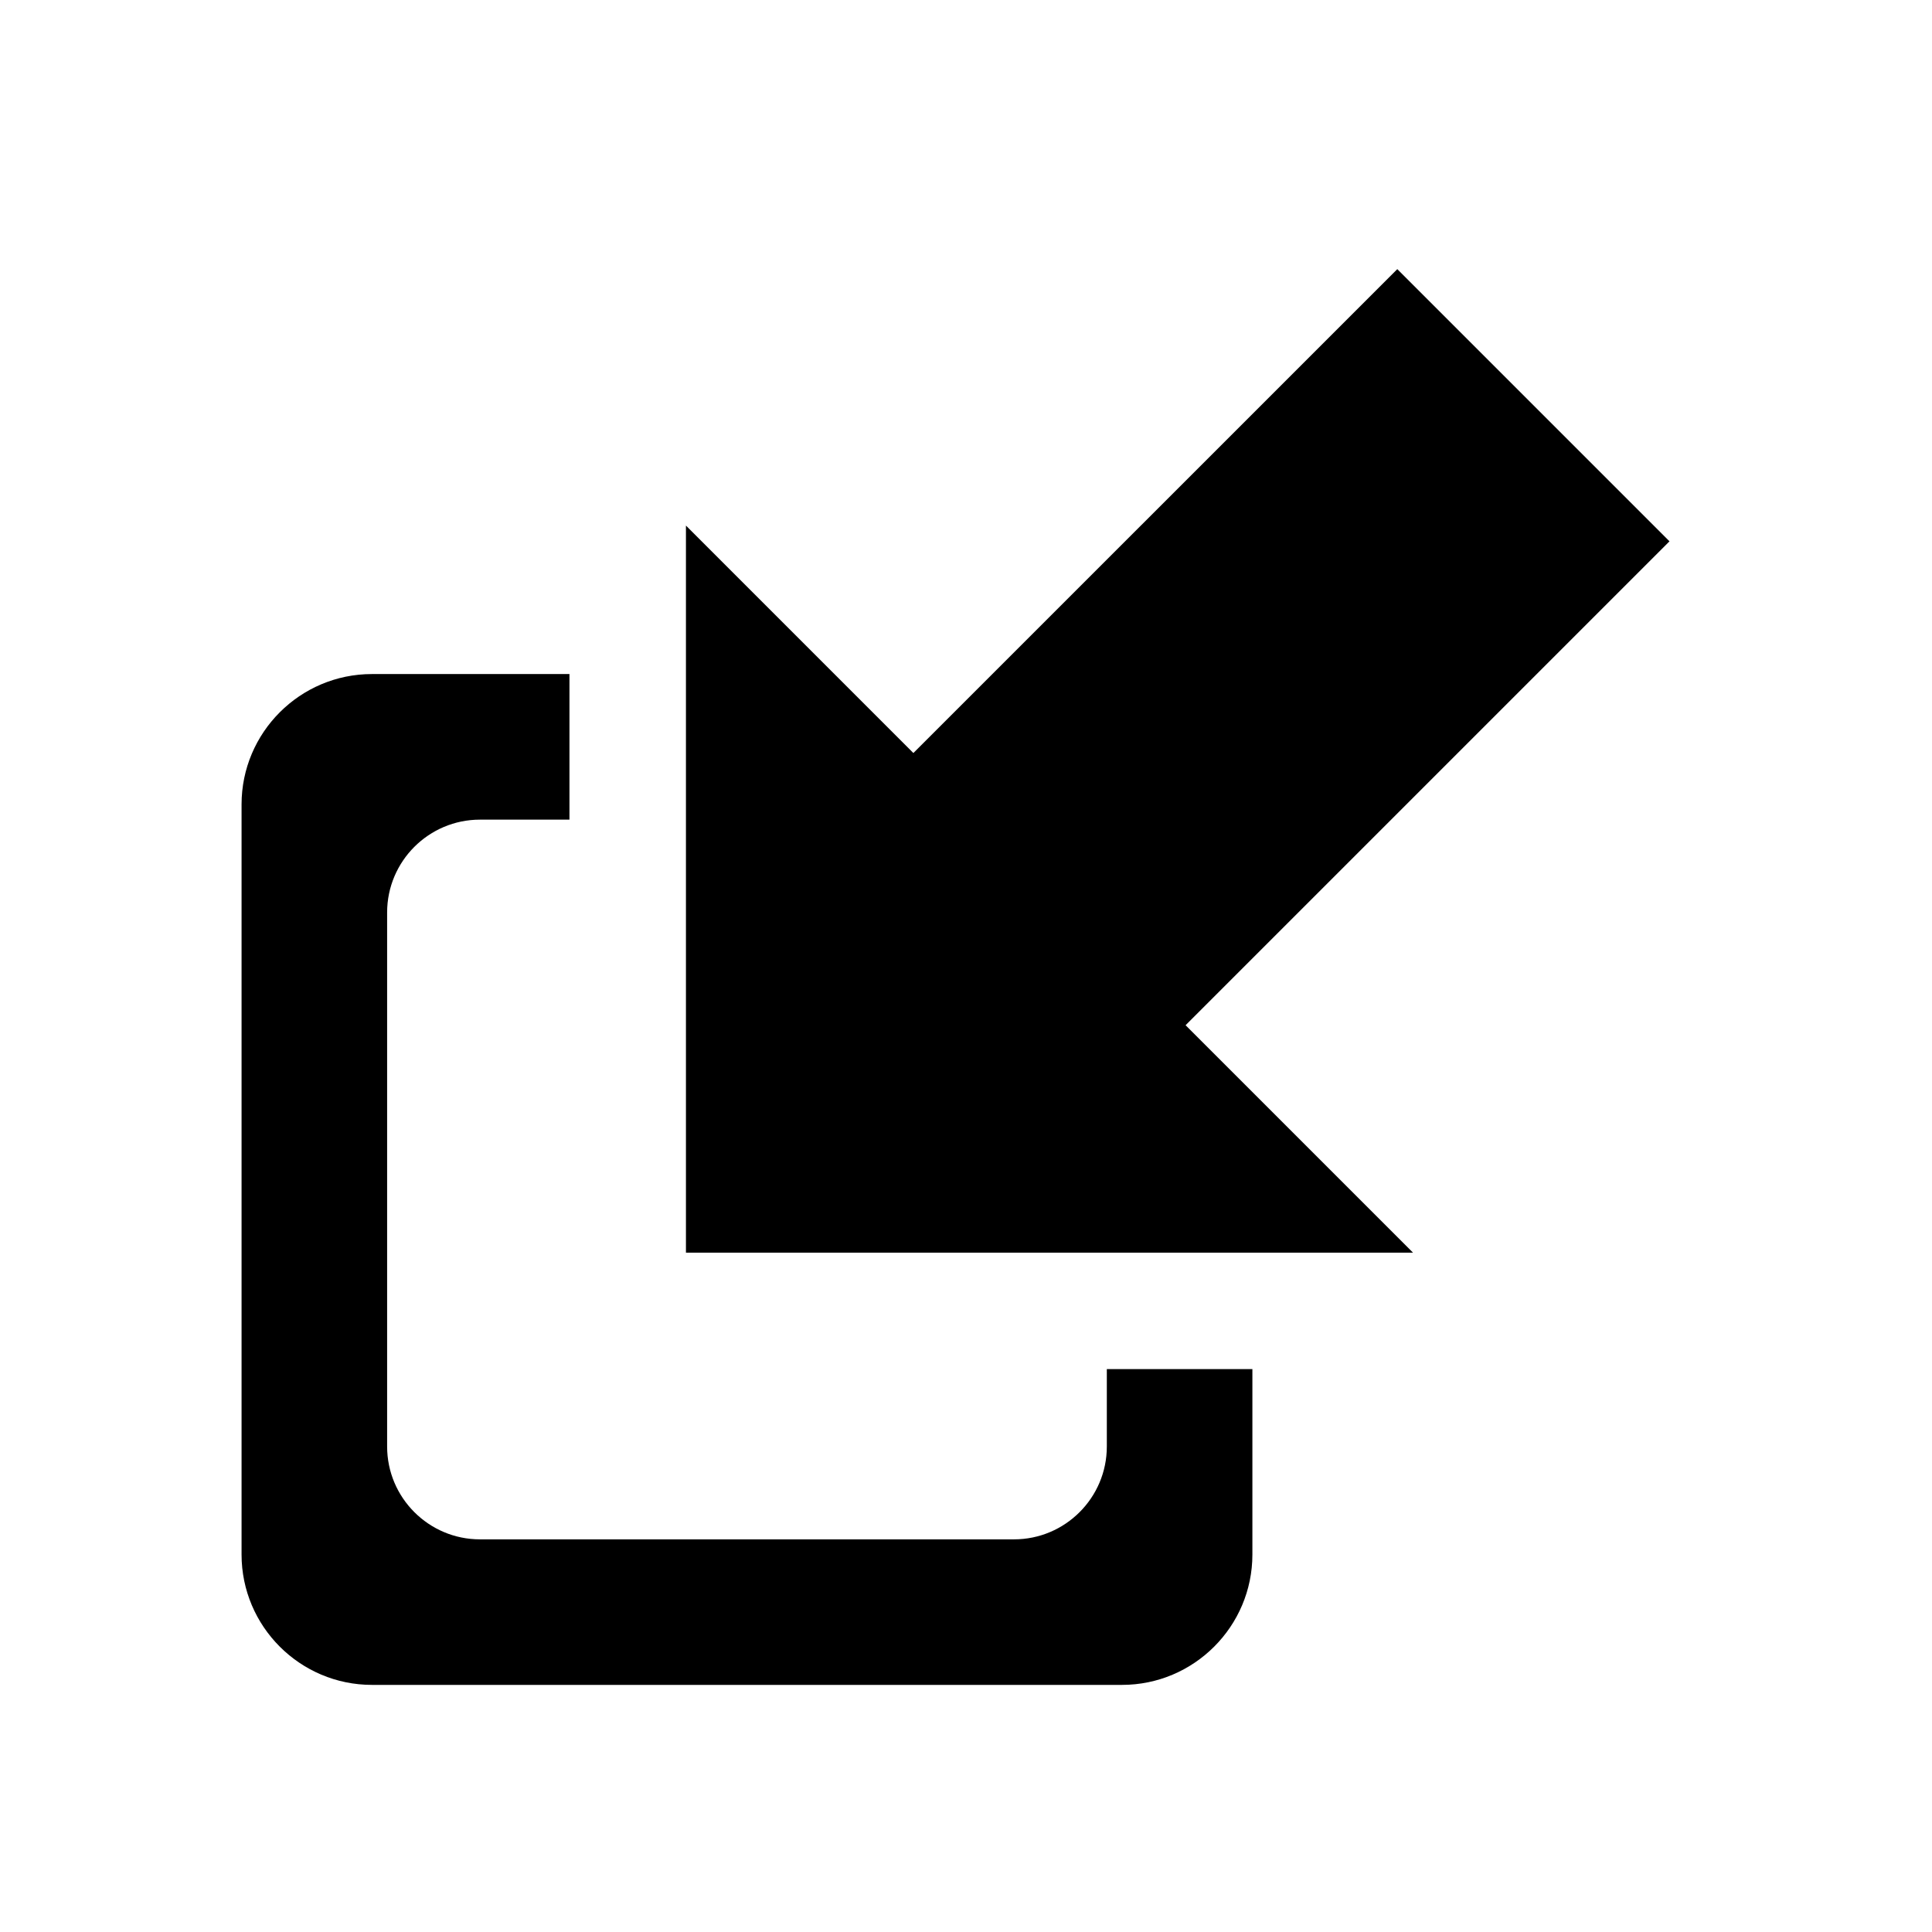
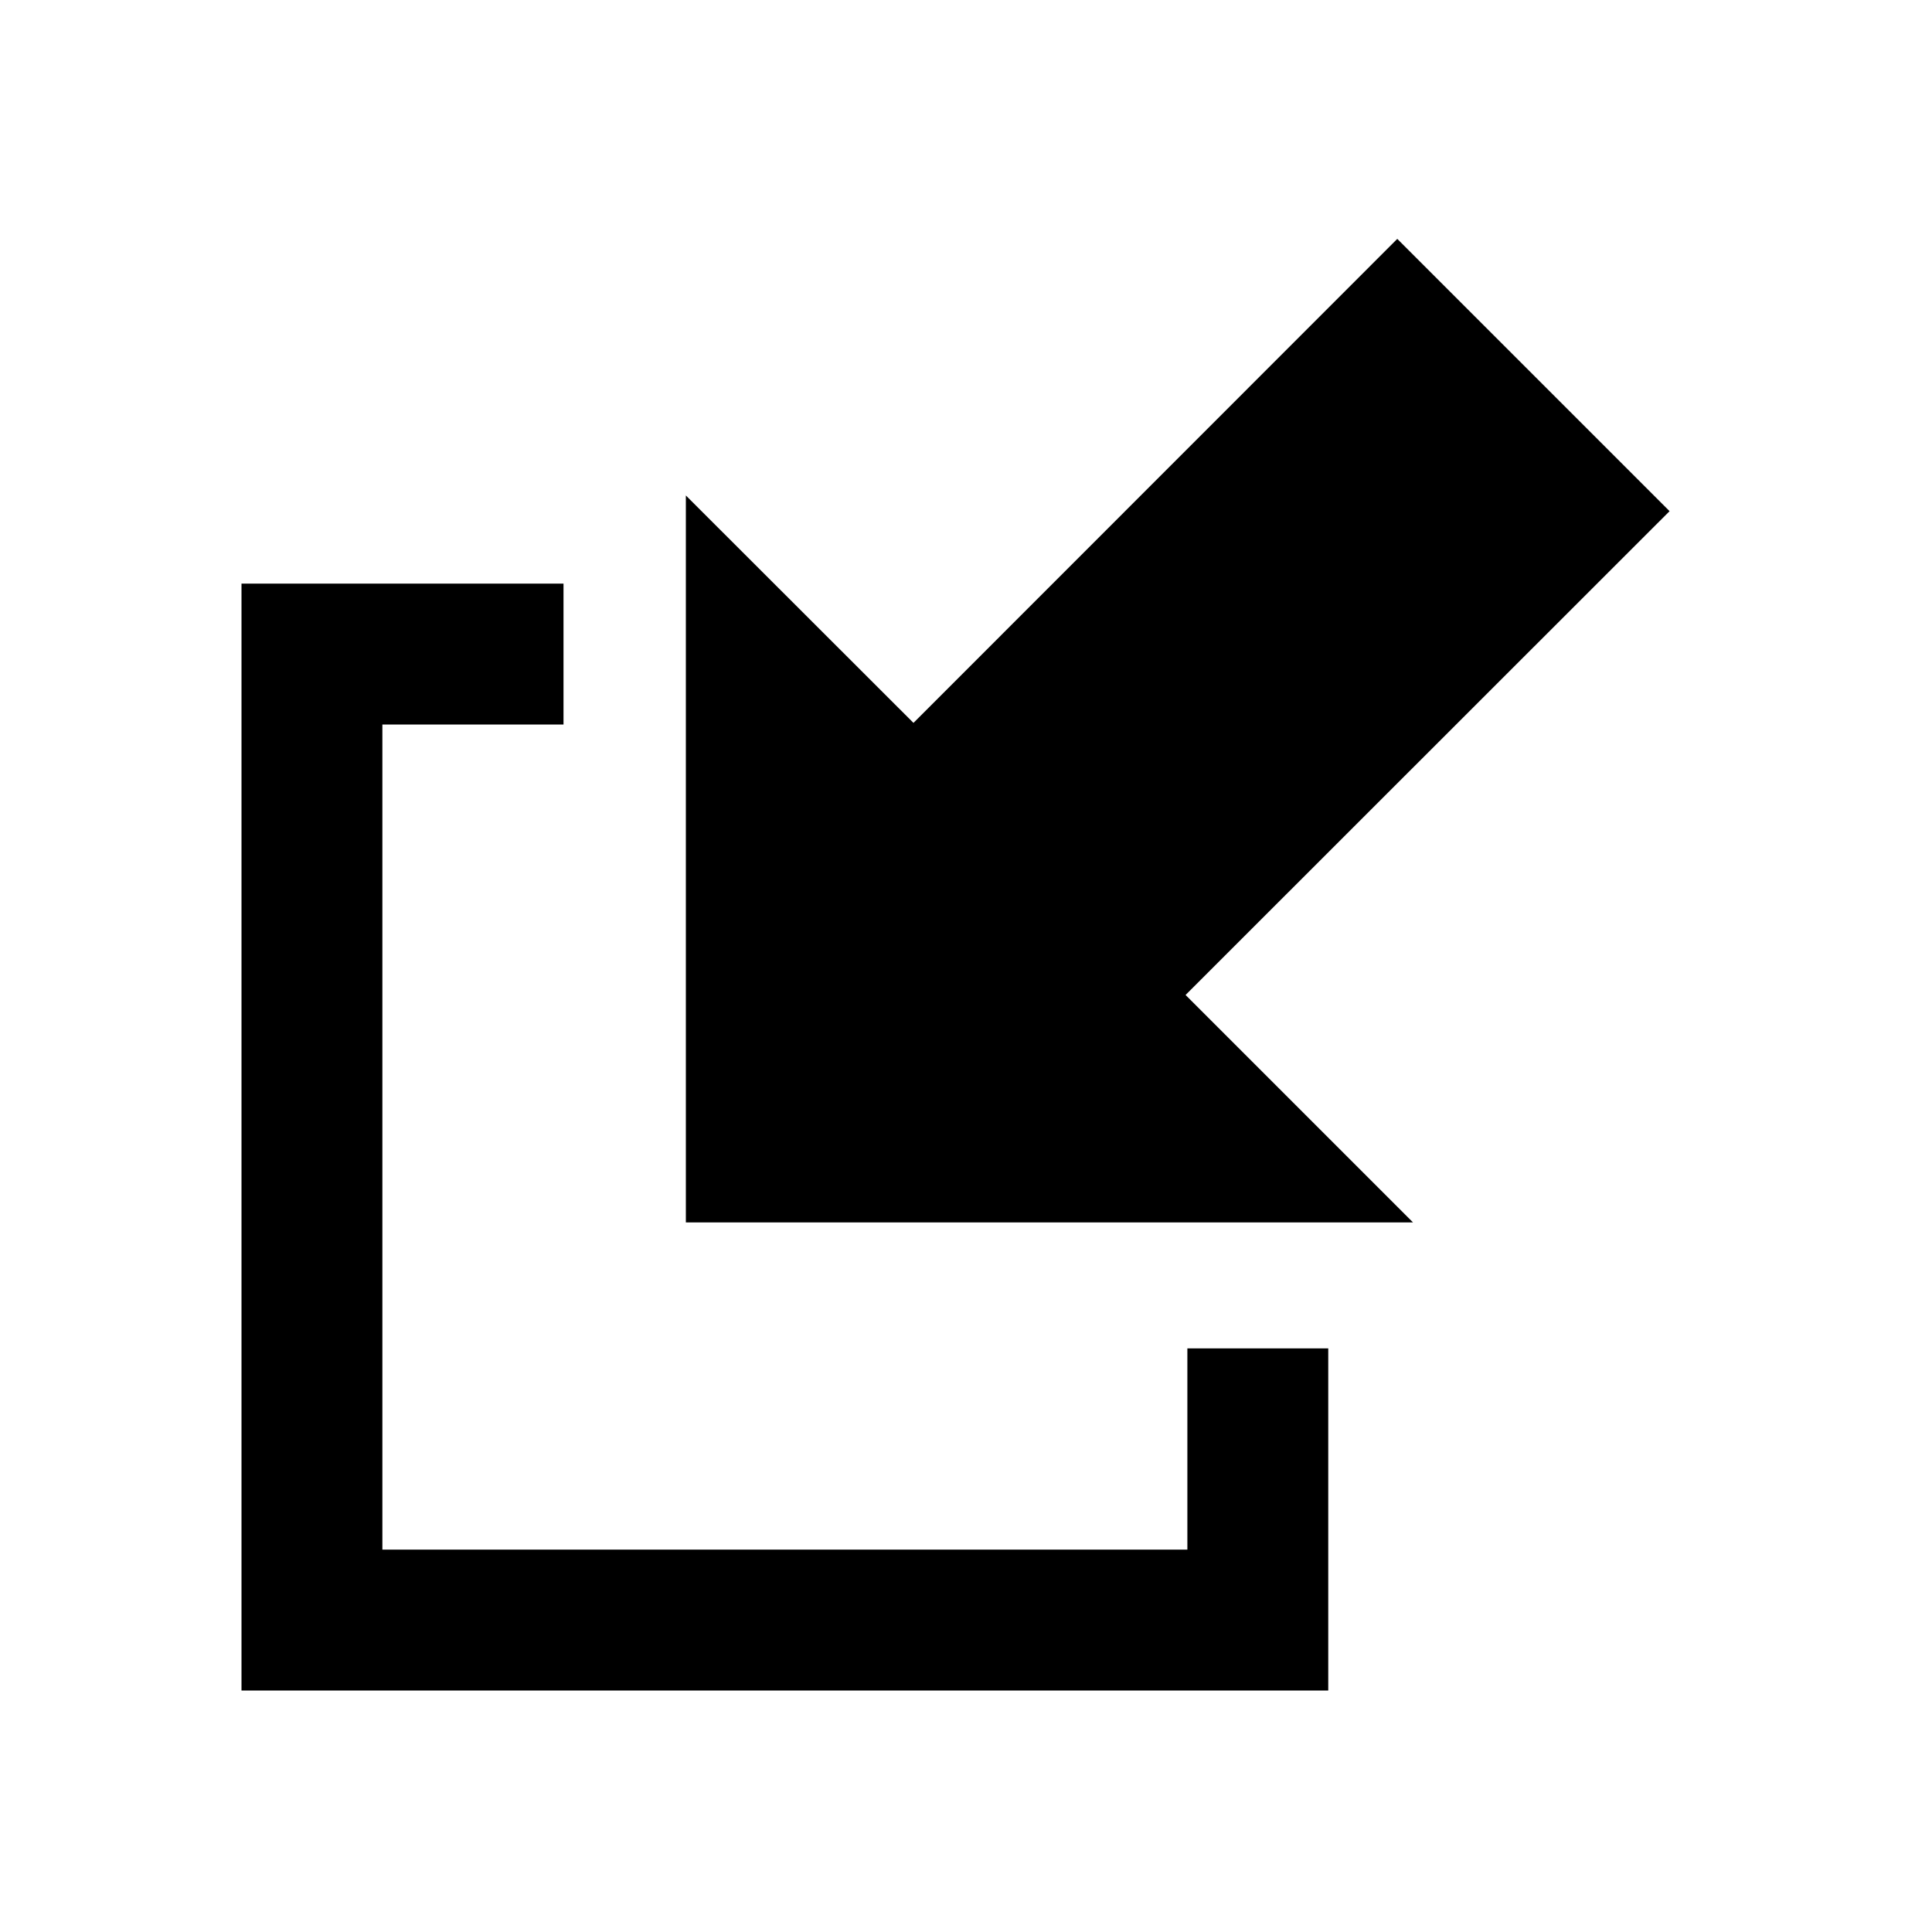
- <svg xmlns="http://www.w3.org/2000/svg" width="64px" height="64px" id="svg3008" version="1.1">
-   <defs id="defs3010" />
-   <g id="layer1">
-     <polygon transform="matrix(0.5512131,0,0,0.5512131,-132.6267,-189.1984)" points="281.832,418.522 325.528,418.522 311.859,404.852 340.94,375.772 324.582,359.414 295.5,388.495 281.832,374.825 " id="polygon3" />
-     <path d="m 36.665,45.355 v 2.563 c 0,1.696 -1.379,3.075 -3.075,3.075 H 15.899 c -1.696,0 -3.075,-1.379 -3.075,-3.075 V 30.227 c 0,-1.696 1.379,-3.075 3.075,-3.075 h 2.965 v -4.823 h -6.544 c -2.381,0 -4.318,1.938 -4.318,4.318 v 24.849 c 0,2.381 1.938,4.318 4.318,4.318 h 24.849 c 2.381,0 4.318,-1.938 4.318,-4.318 v -6.143 h -4.823 z" id="path5" />
-   </g>
+ <svg xmlns="http://www.w3.org/2000/svg" width="1.333in" height="1.333in" viewBox="0 0 96 96">
+   <path id="polygon3 #1" fill="black" d="M 34.08,24.62            C 34.08,24.62 45.39,35.92 45.39,35.92              45.39,35.92 69.43,11.87 69.43,11.87              69.43,11.87 82.96,25.40 82.96,25.40              82.96,25.40 58.91,49.44 58.91,49.44              58.91,49.44 70.21,60.74 70.21,60.74              70.21,60.74 34.08,60.74 34.08,60.74              34.08,60.74 34.08,24.62 34.08,24.62 Z            M 59.00,67.00            C 59.00,67.00 66.00,67.00 66.00,67.00              66.00,67.00 66.00,84.00 66.00,84.00              66.00,84.00 12.00,84.00 12.00,84.00              12.00,84.00 12.00,29.00 12.00,29.00              12.00,29.00 28.00,29.00 28.00,29.00              28.00,29.00 28.00,36.00 28.00,36.00              28.00,36.00 19.00,36.00 19.00,36.00              19.00,36.00 19.00,77.00 19.00,77.00              19.00,77.00 59.00,77.00 59.00,77.00              59.00,77.00 59.00,67.00 59.00,67.00 Z" />
</svg>
